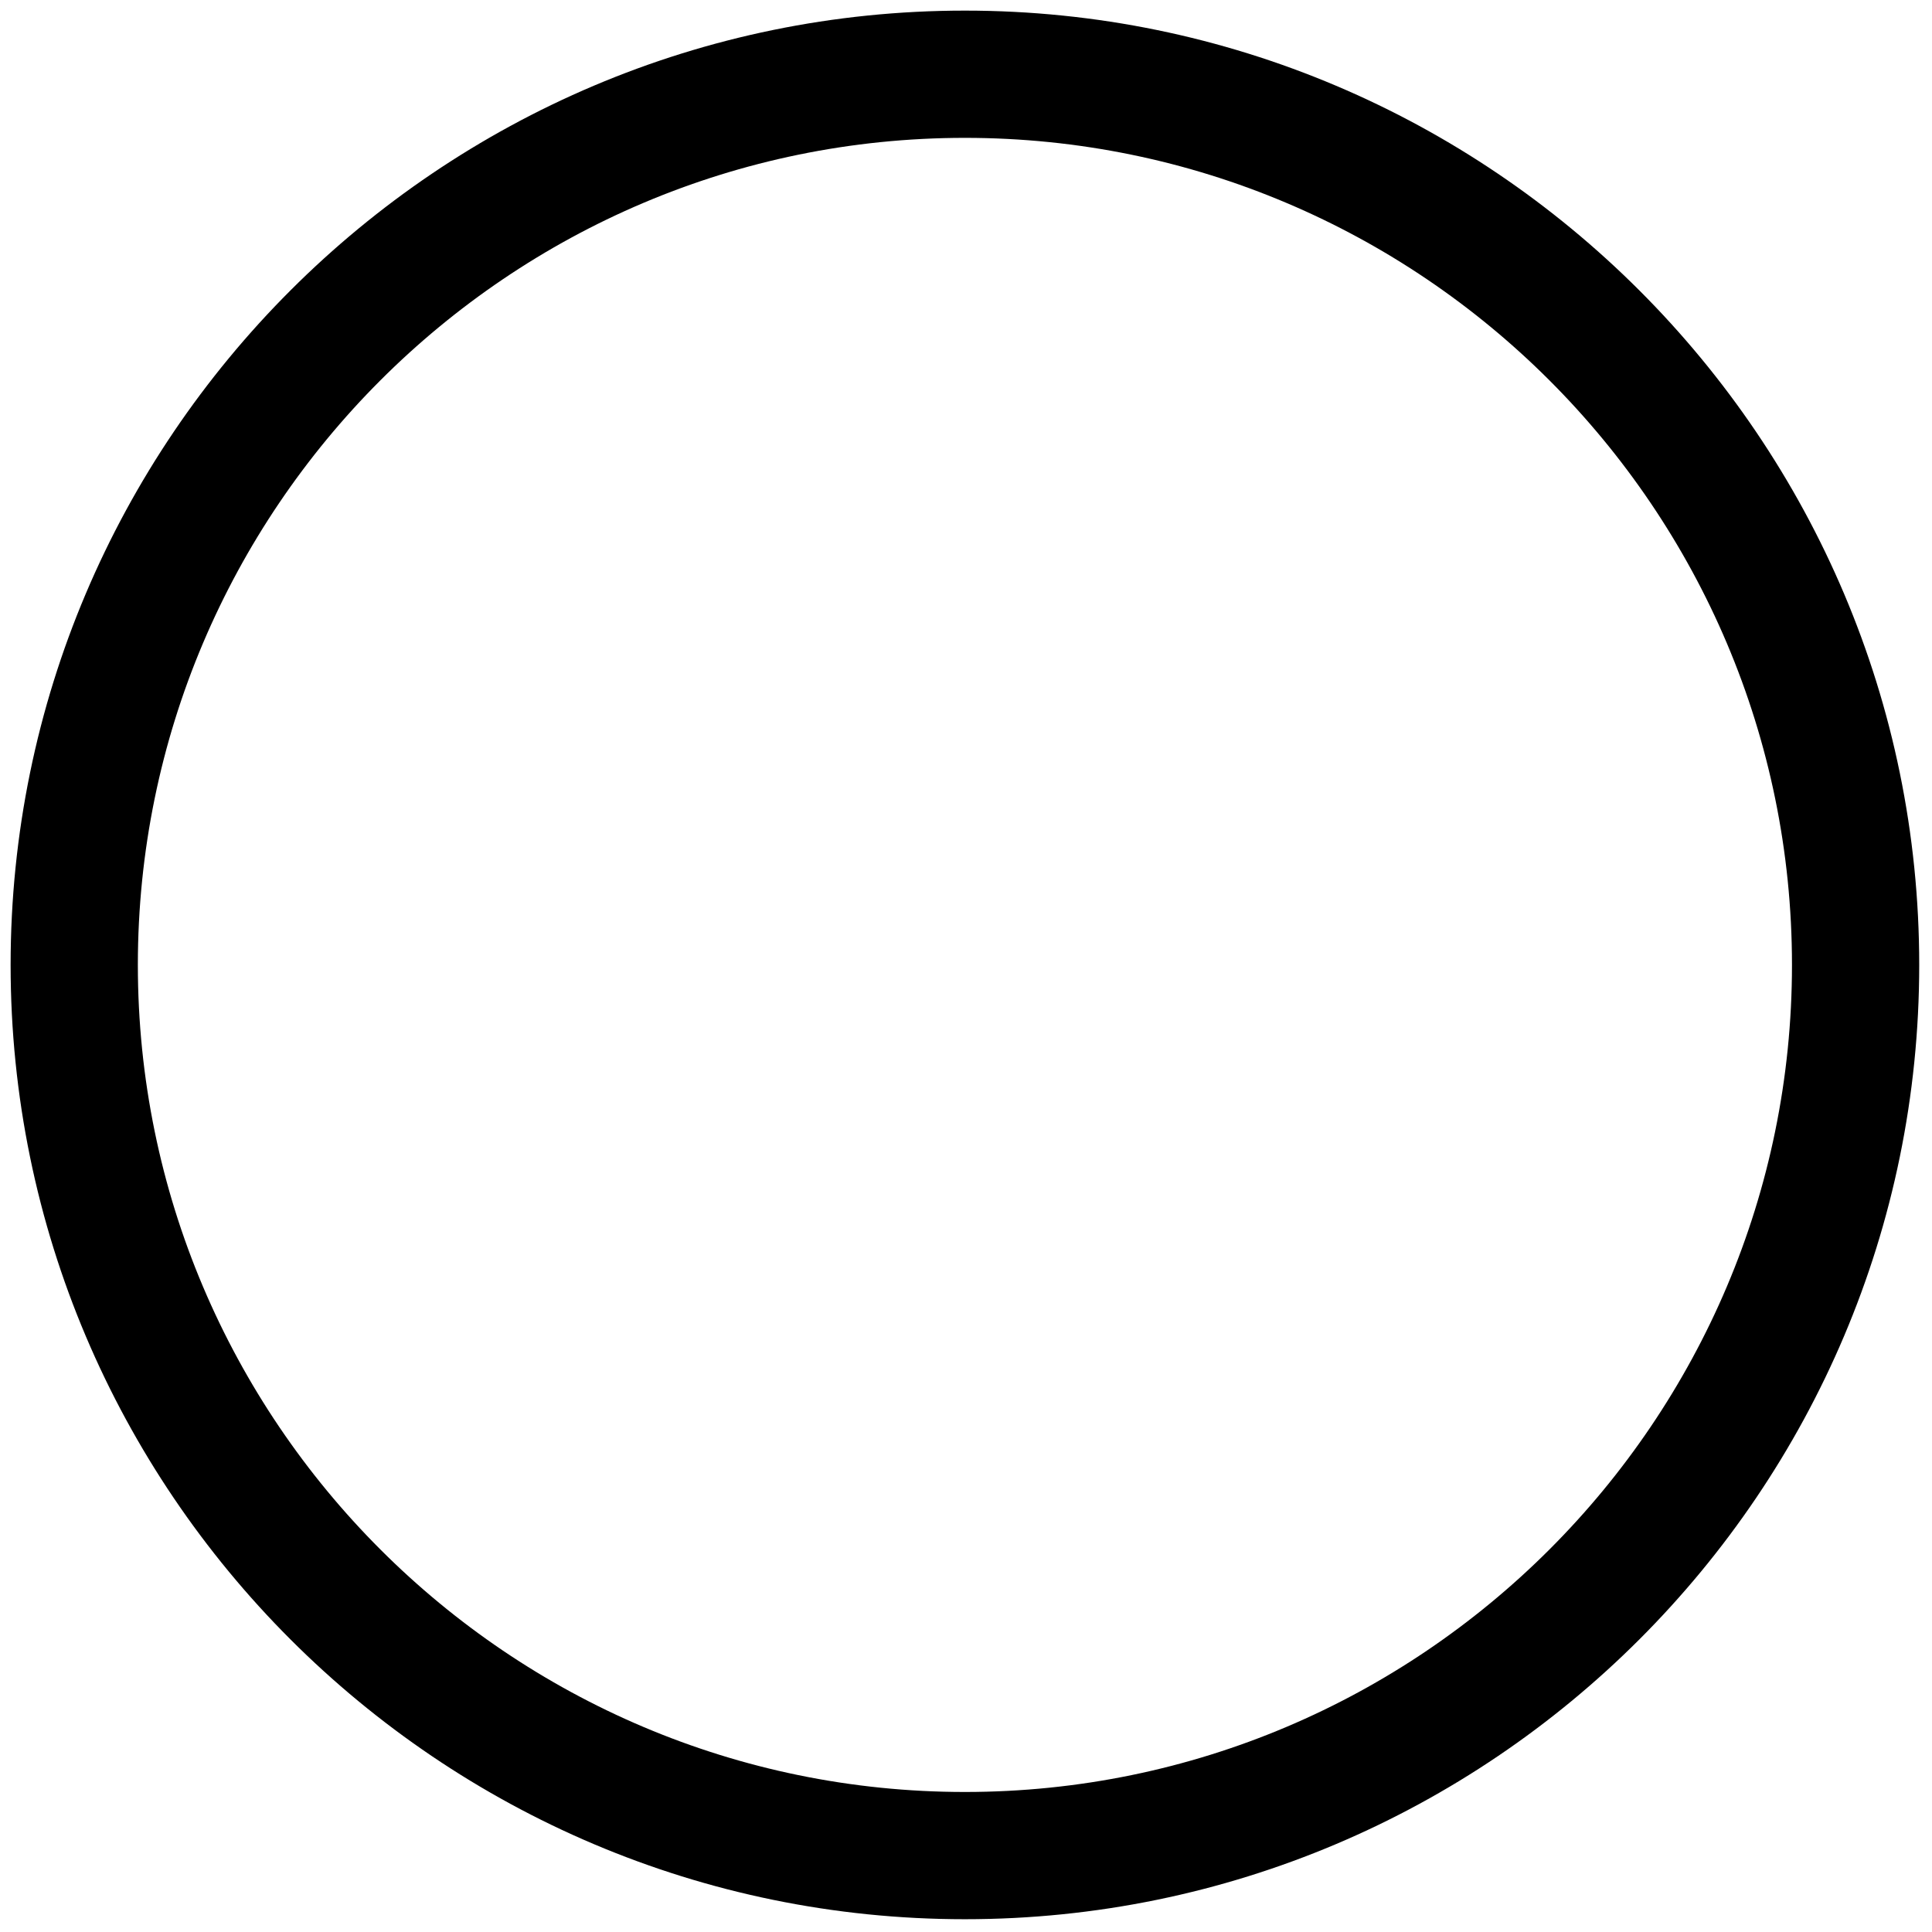
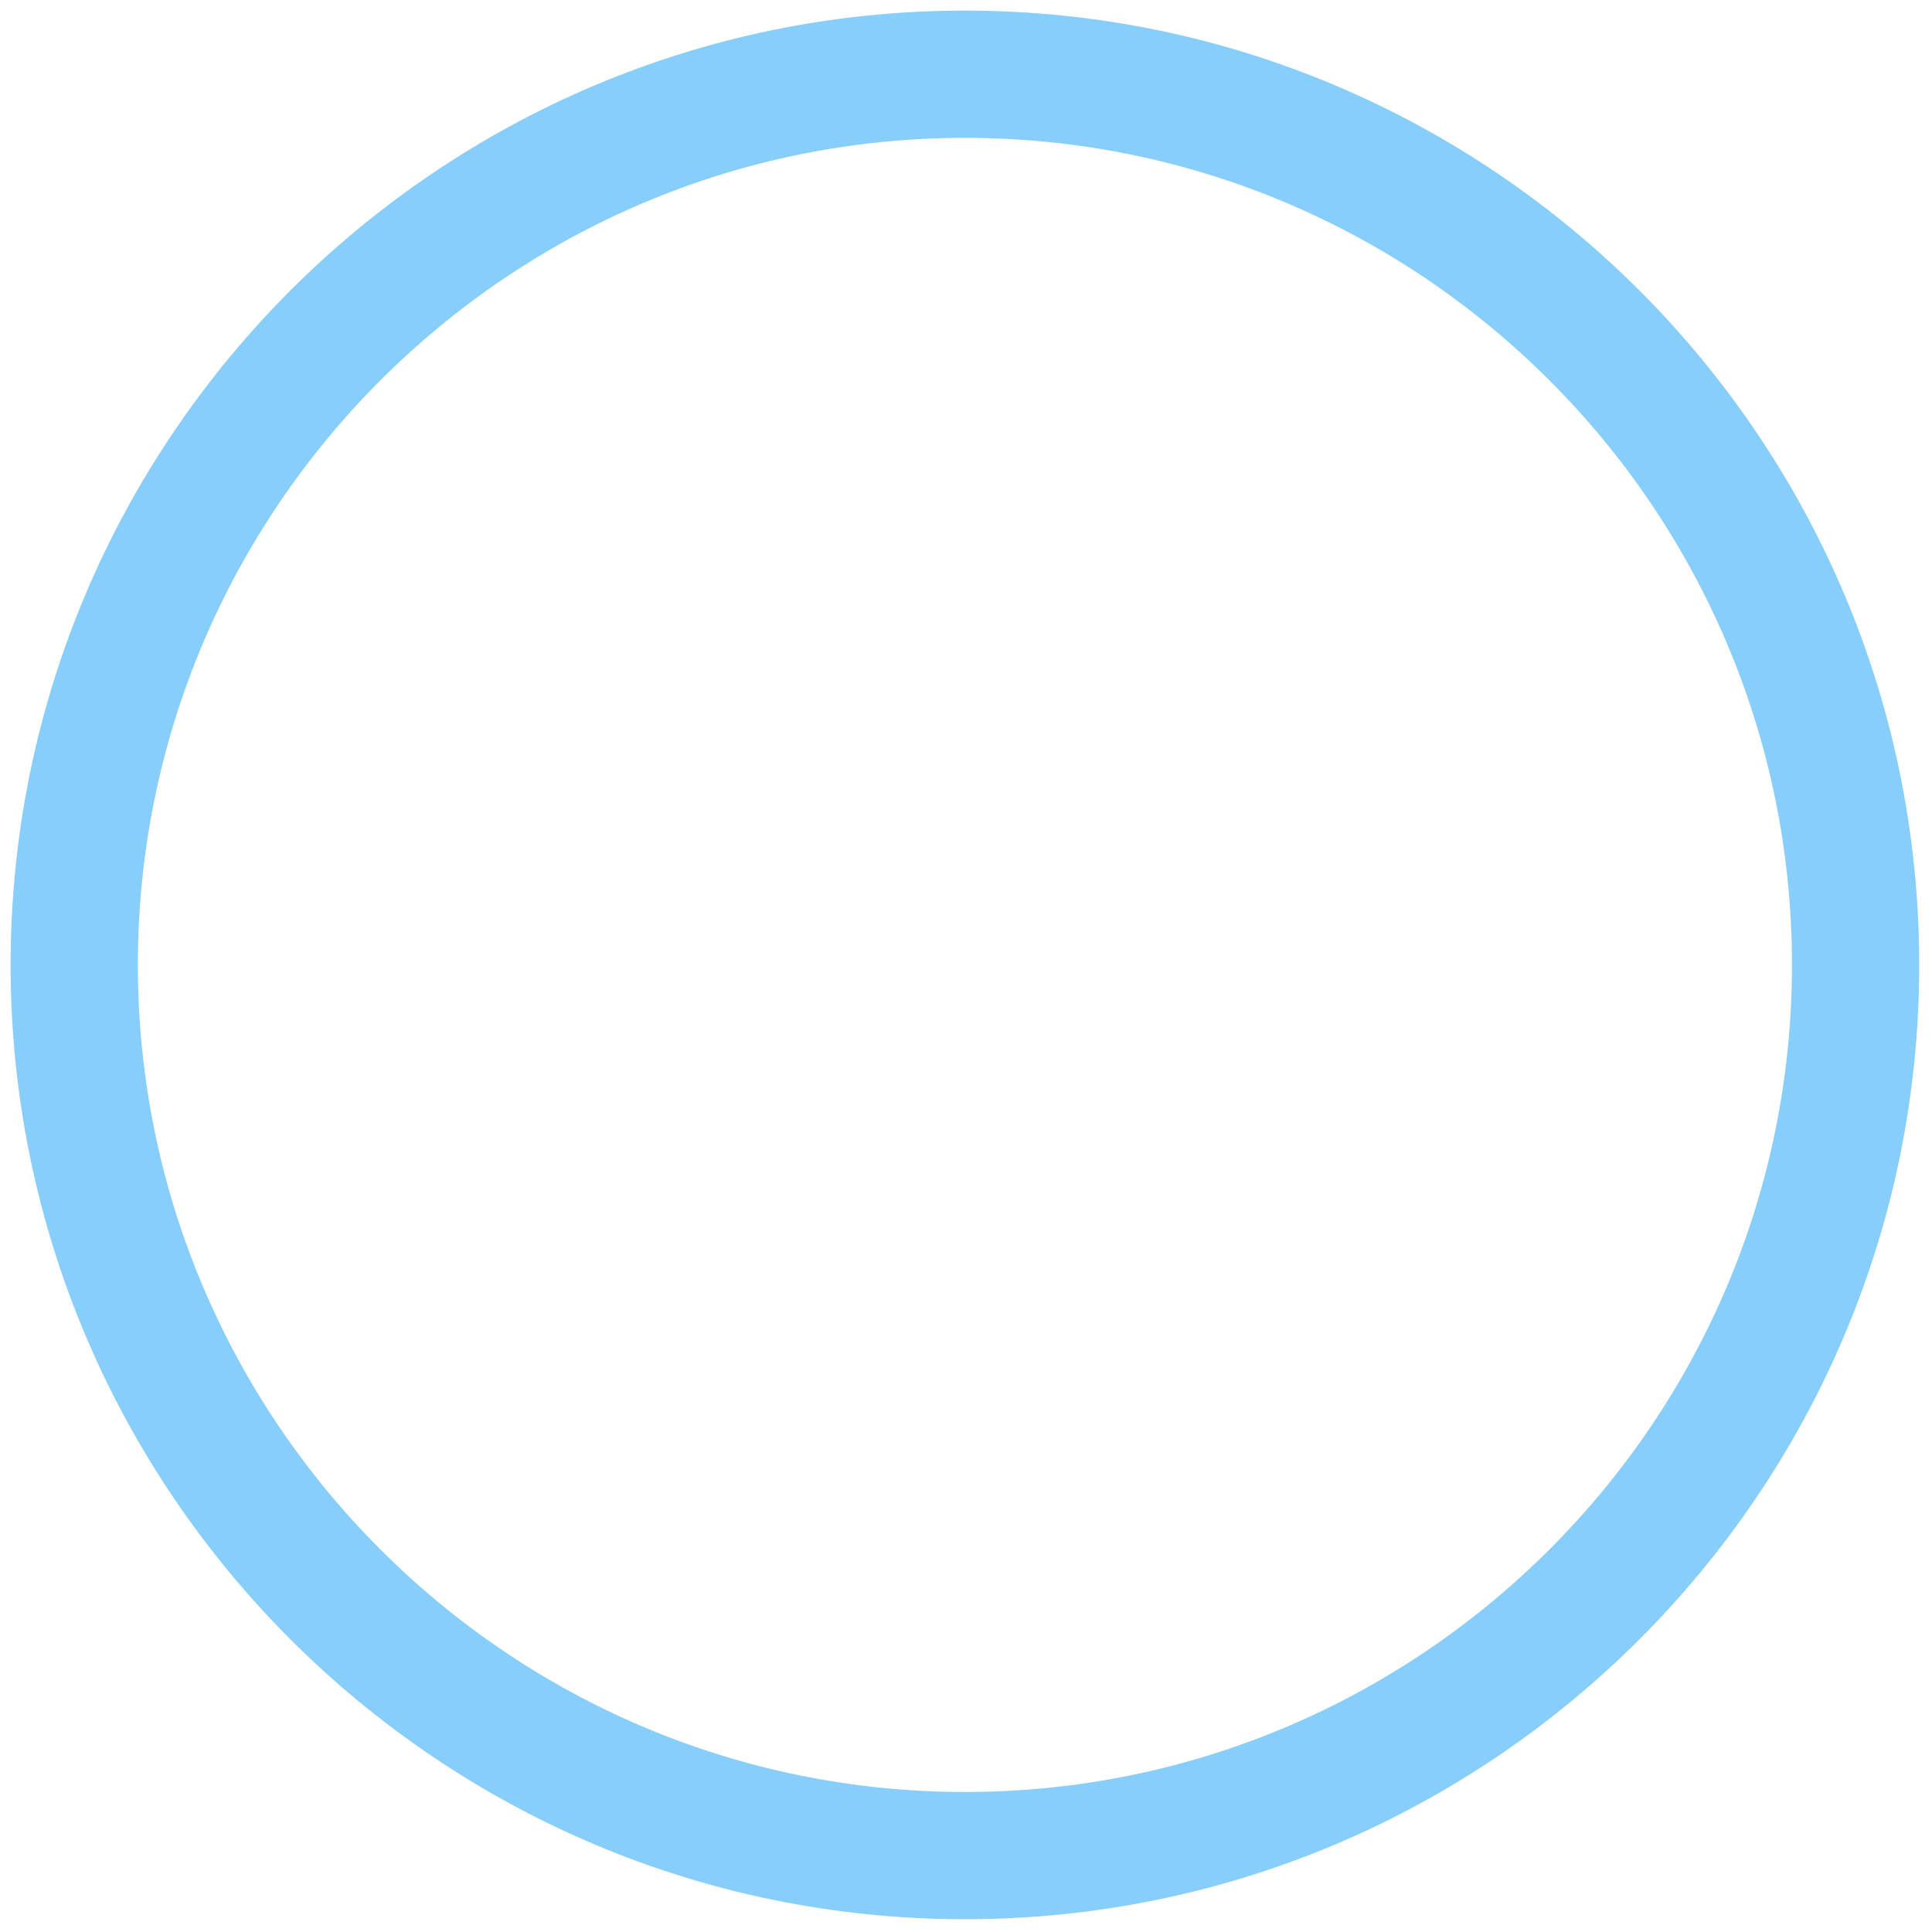
<svg xmlns="http://www.w3.org/2000/svg" version="1.1" width="256" height="256" viewBox="0 0 256 256" xml:space="preserve">
  <defs>
</defs>
-   <g style="stroke: none; stroke-width: 0; stroke-dasharray: none; stroke-linecap: butt; stroke-linejoin: miter; stroke-miterlimit: 10; fill: none; fill-rule: nonzero; opacity: 1;" transform="translate(1.406593 1.406593) scale(2.81 2.81)">
-     <path d="M 45 90 C 20.187 90 0 69.813 0 45 C 0 20.187 20.187 0 45 0 c 24.813 0 45 20.187 45 45 C 90 69.813 69.813 90 45 90 z M 45 6 C 23.495 6 6 23.495 6 45 s 17.495 39 39 39 s 39 -17.495 39 -39 S 66.505 6 45 6 z" style="stroke: none; stroke-width: 1; stroke-dasharray: none; stroke-linecap: butt; stroke-linejoin: miter; stroke-miterlimit: 10; fill: rgb(0,0,0); fill-rule: nonzero; opacity: 1;" transform=" matrix(1 0 0 1 0 0) " stroke-linecap="round" />
+   <g style="stroke: none; stroke-width: 0; stroke-dasharray: none; stroke-linecap: butt; stroke-linejoin: miter; stroke-miterlimit: 10; fill: rgb(135,206,250); fill-rule: nonzero; opacity: 1;" transform="translate(1.406593 1.406593) scale(2.81 2.81)">
+     <path d="M 45 90 C 20.187 90 0 69.813 0 45 C 0 20.187 20.187 0 45 0 c 24.813 0 45 20.187 45 45 C 90 69.813 69.813 90 45 90 z M 45 6 C 23.495 6 6 23.495 6 45 s 17.495 39 39 39 s 39 -17.495 39 -39 S 66.505 6 45 6 z" style="stroke: none; stroke-width: 1; stroke-dasharray: none; stroke-linecap: butt; stroke-linejoin: miter; stroke-miterlimit: 10; fill: rgb(135,206,250); fill-rule: nonzero; opacity: 1;" transform=" matrix(1 0 0 1 0 0) " stroke-linecap="round" />
  </g>
</svg>
